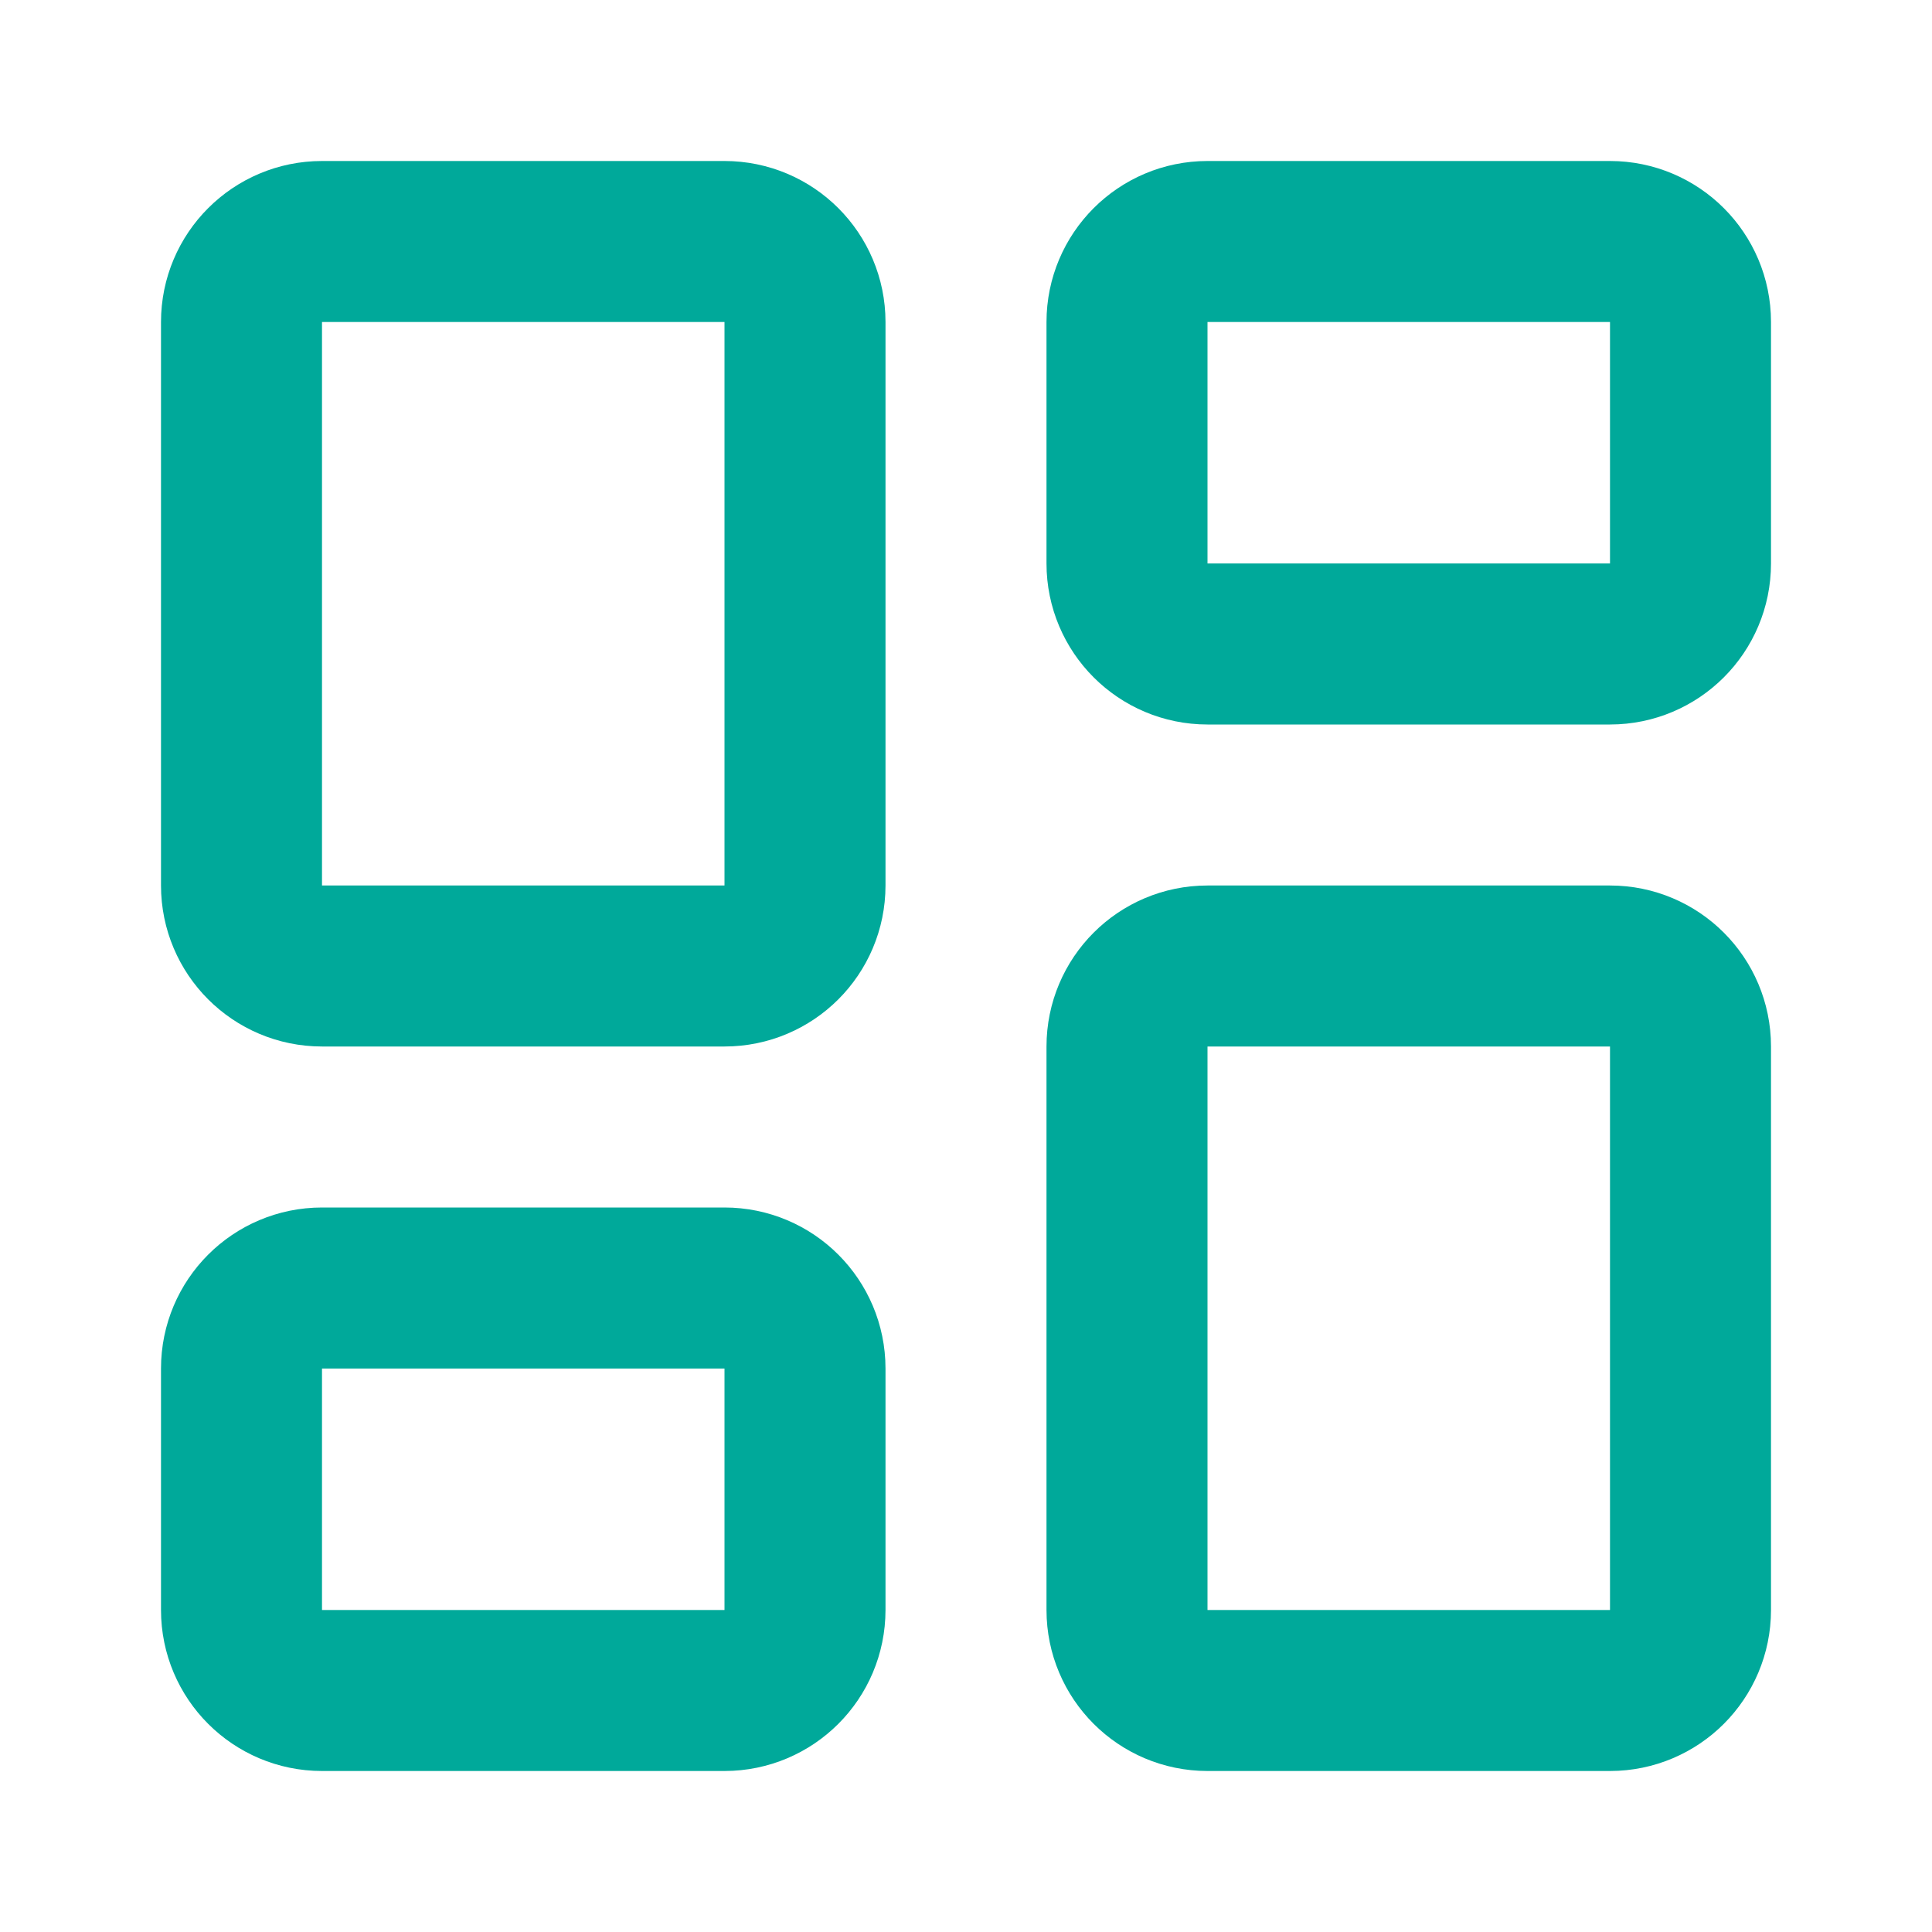
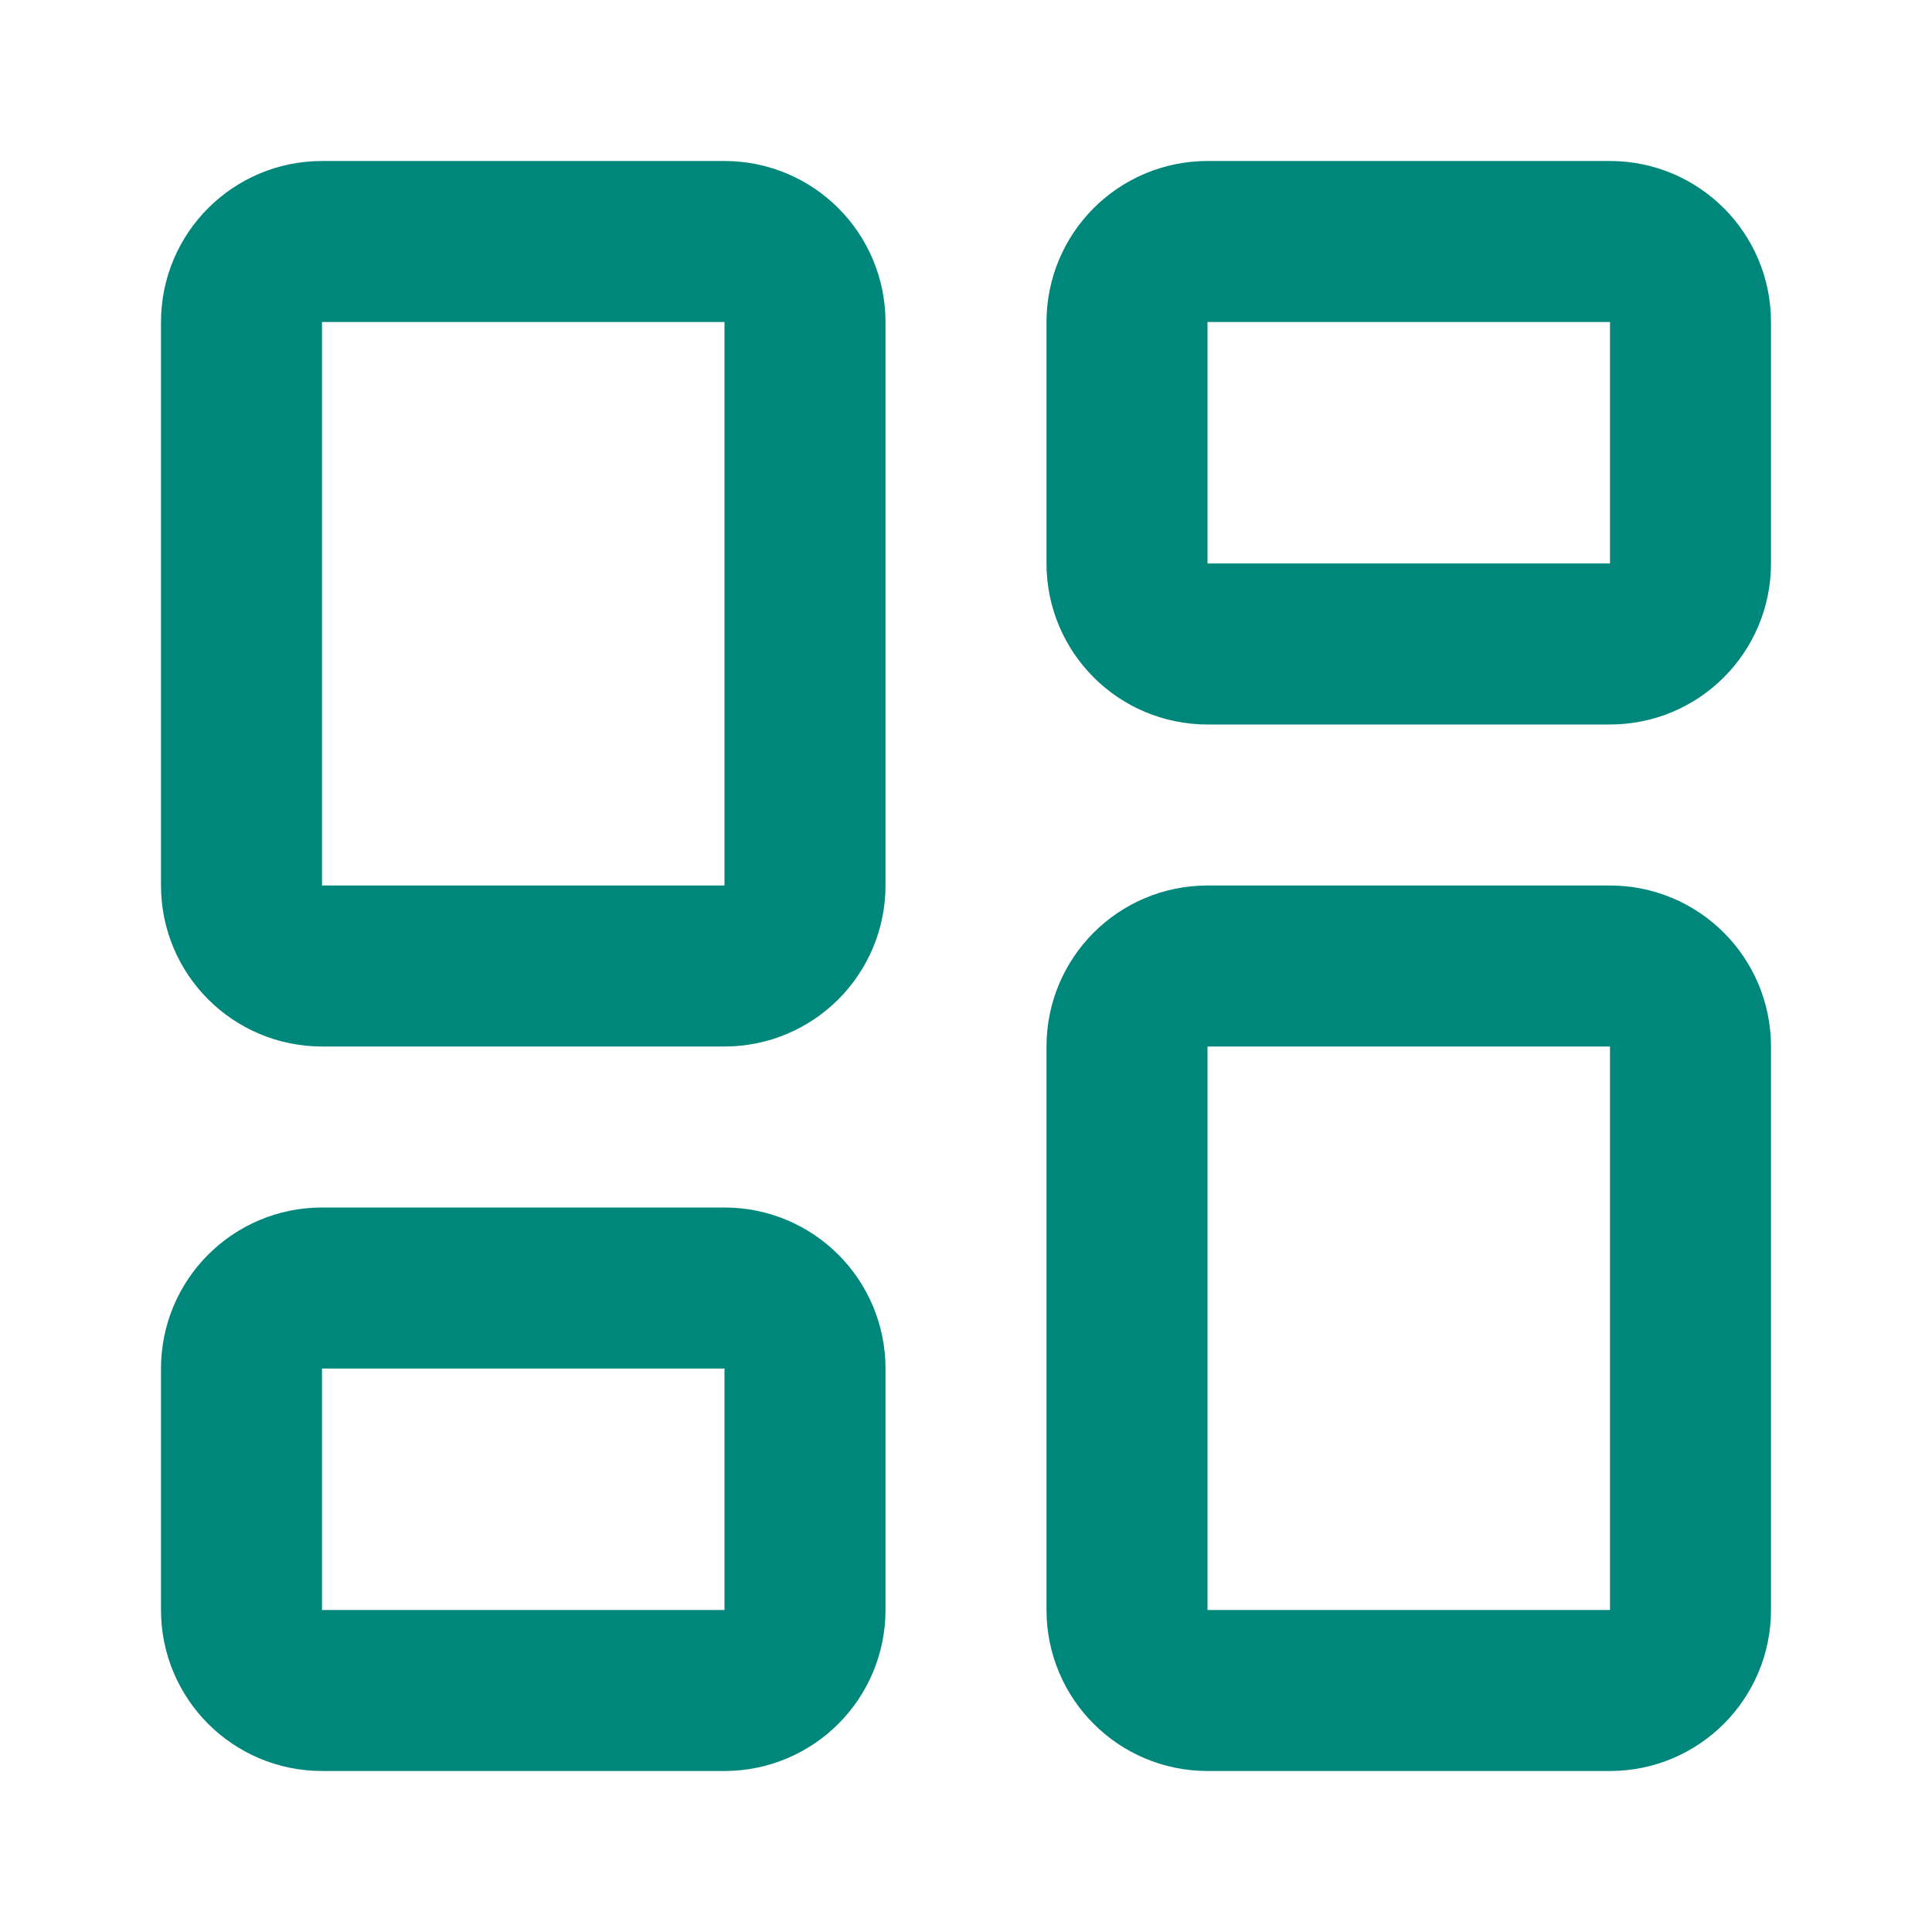
- <svg xmlns="http://www.w3.org/2000/svg" viewBox="0 0 24 24" fill="none" stroke="#00a99a" stroke-width="2" stroke-linecap="round" stroke-linejoin="round">
+ <svg xmlns="http://www.w3.org/2000/svg" viewBox="0 0 24 24" fill="none" stroke="#00877b" stroke-width="2" stroke-linecap="round" stroke-linejoin="round">
  <rect width="7" height="9" x="3" y="3" rx="1" />
  <rect width="7" height="5" x="14" y="3" rx="1" />
  <rect width="7" height="9" x="14" y="12" rx="1" />
  <rect width="7" height="5" x="3" y="16" rx="1" />
</svg>
